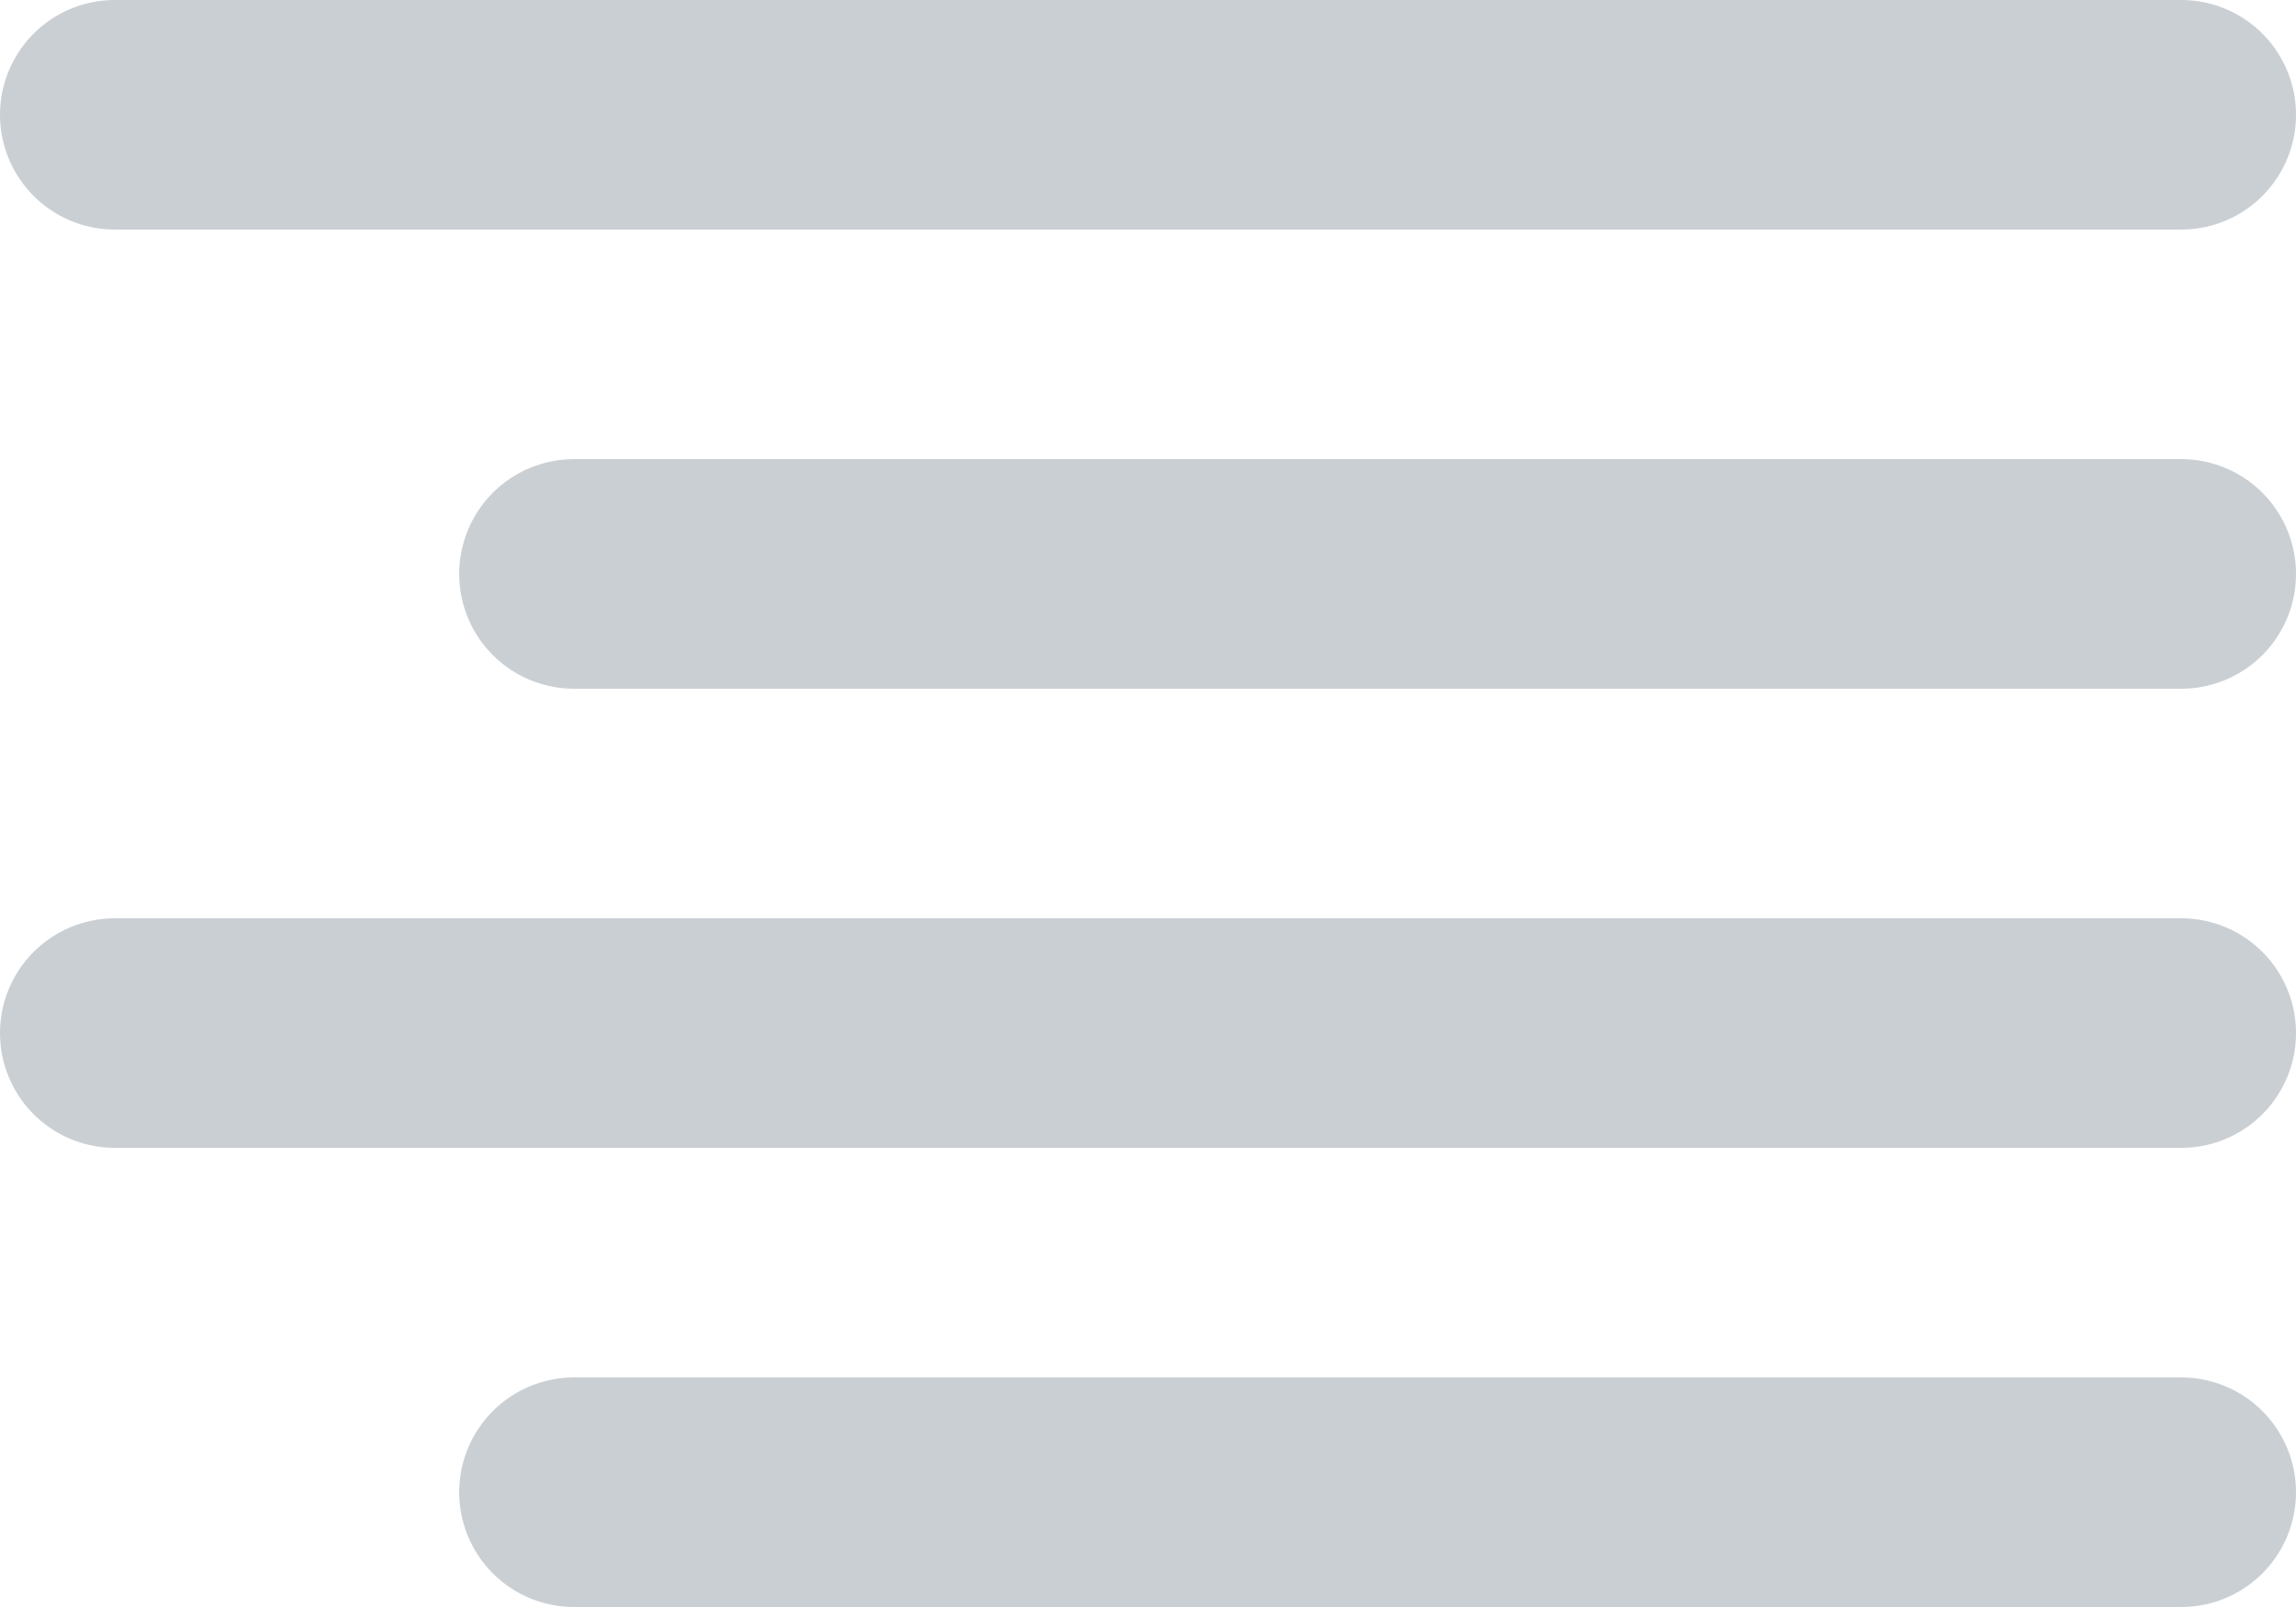
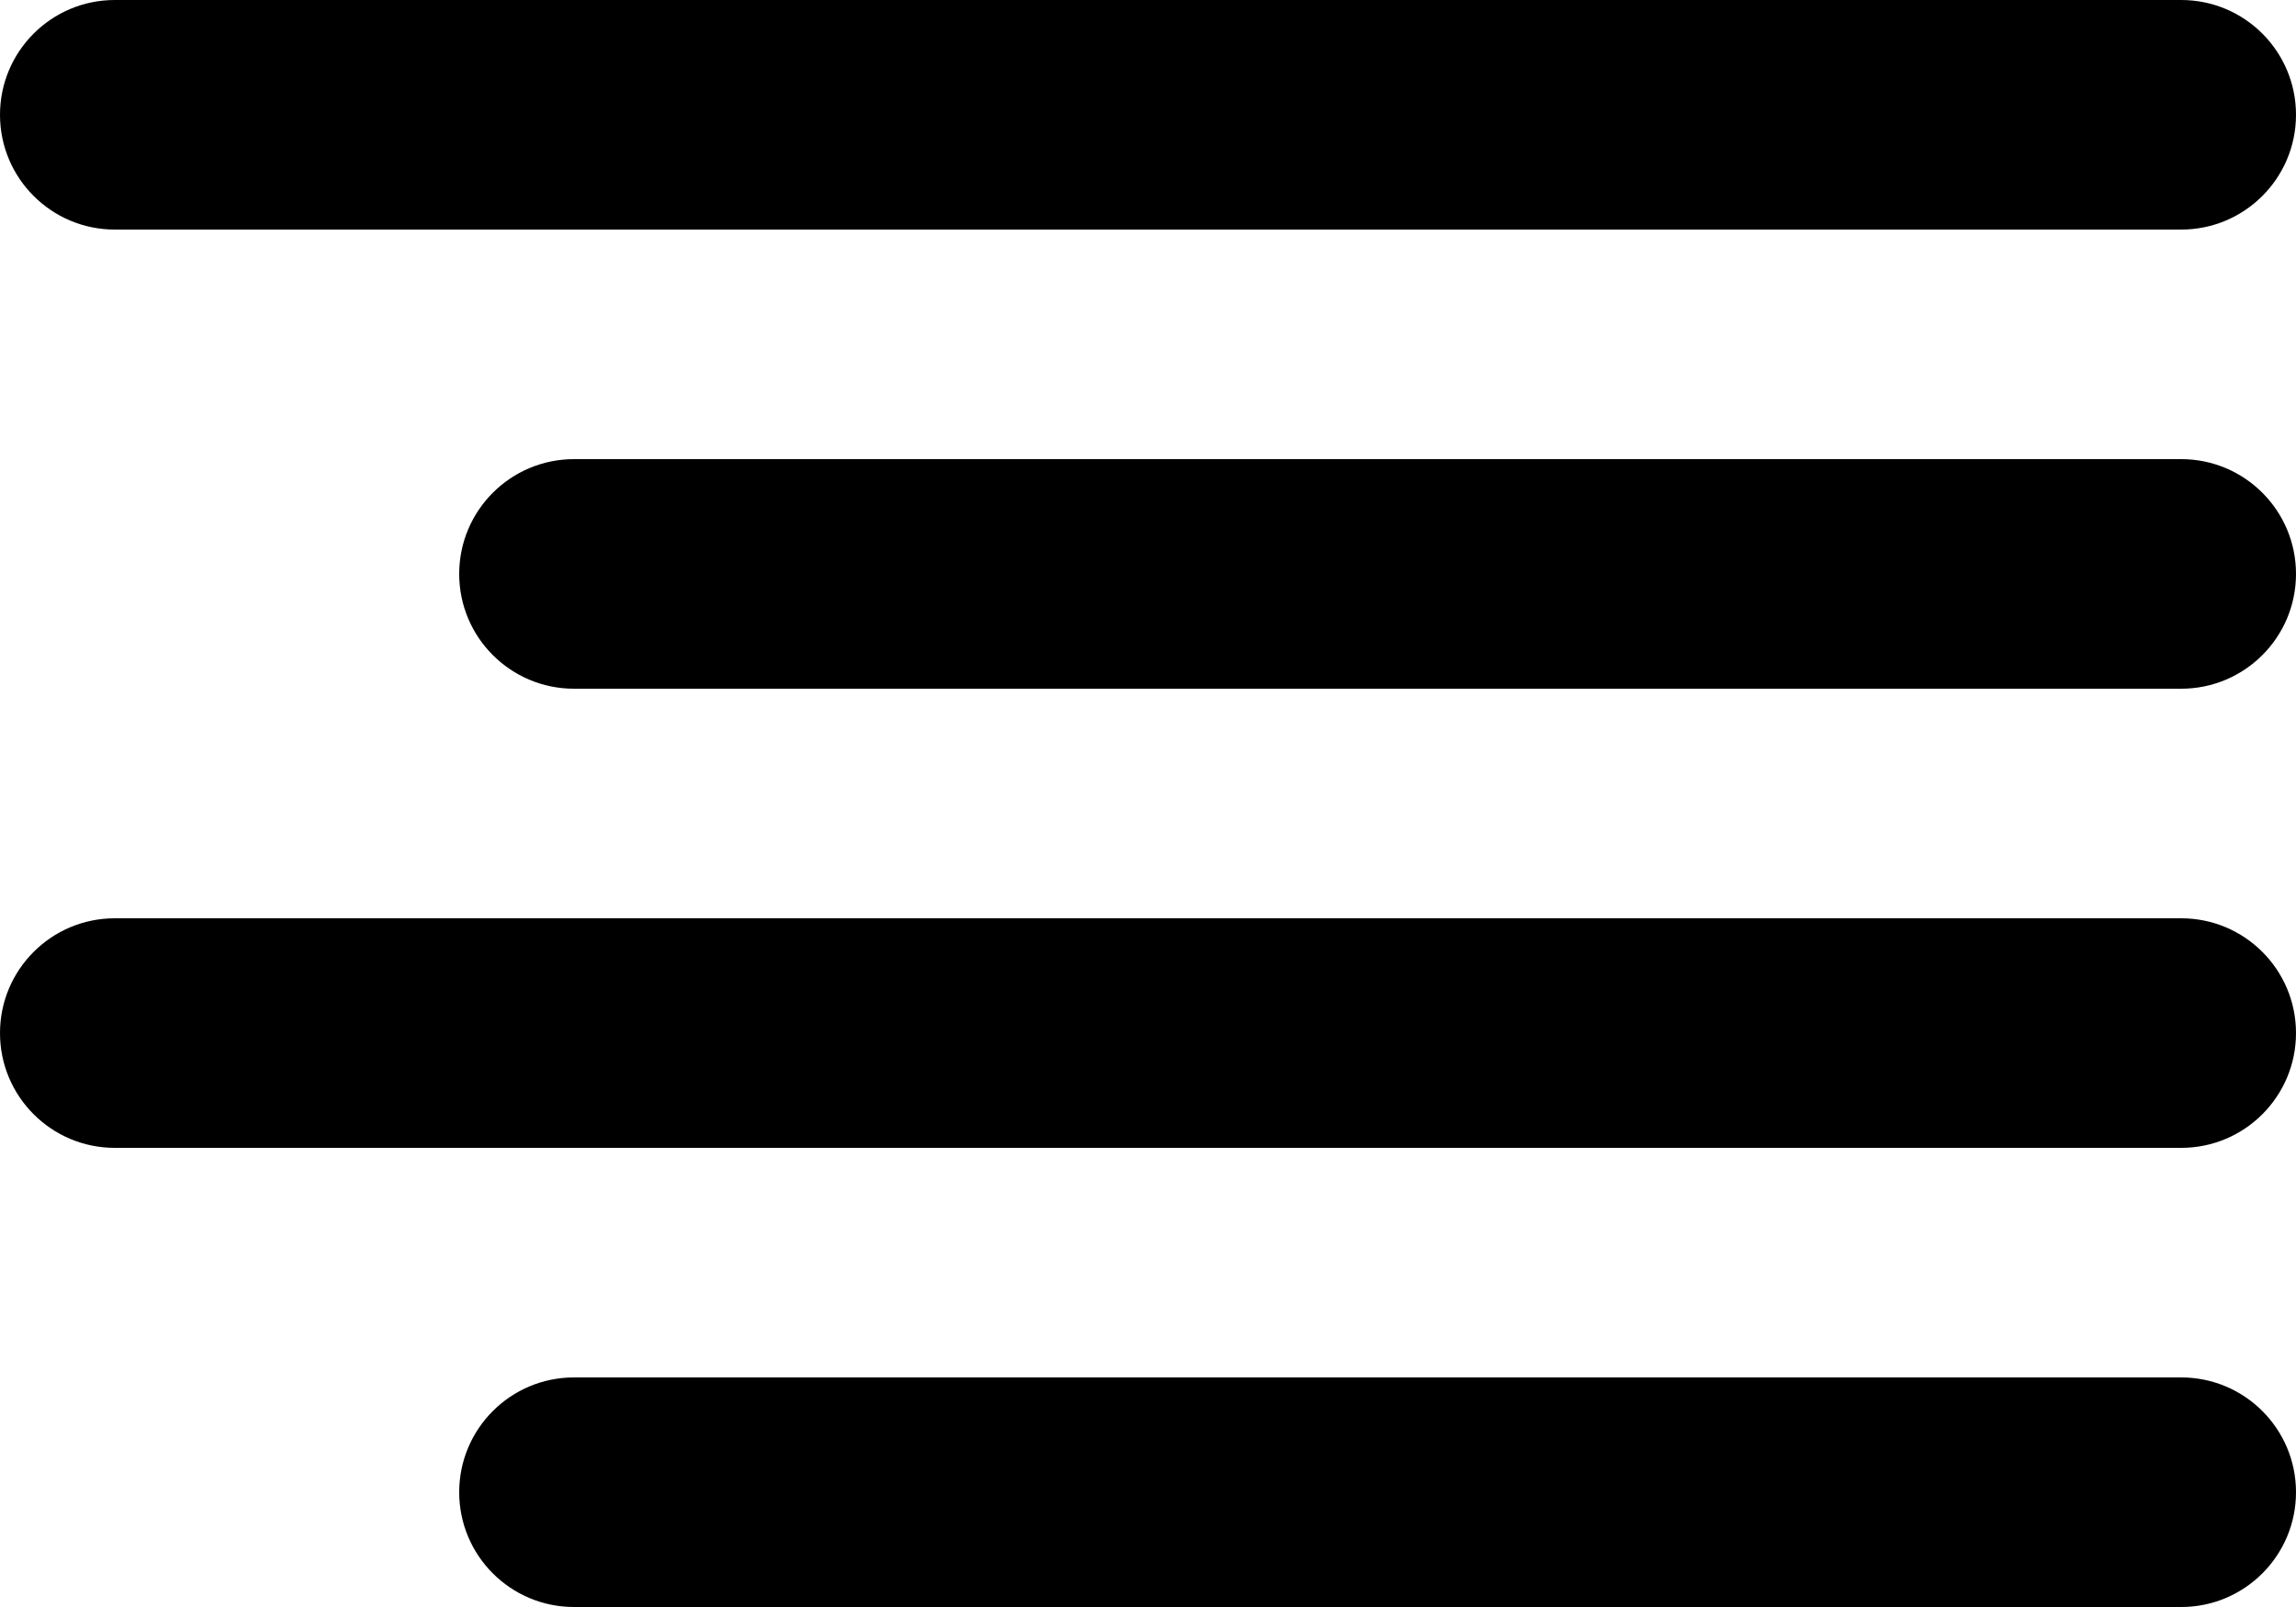
<svg xmlns="http://www.w3.org/2000/svg" width="20" height="14" viewBox="0 0 20 14">
-   <g id="align-right" transform="translate(1 1)">
-     <line id="Line_993" data-name="Line 993" x1="14" transform="translate(4 4)" stroke="#cacfd4" stroke-linecap="round" stroke-linejoin="round" stroke-width="2" />
-     <line id="Line_994" data-name="Line 994" x1="18" stroke="#cacfd4" stroke-linecap="round" stroke-linejoin="round" stroke-width="2" />
-     <line id="Line_995" data-name="Line 995" x1="18" transform="translate(0 8)" stroke="#cacfd4" stroke-linecap="round" stroke-linejoin="round" stroke-width="2" />
-     <line id="Line_996" data-name="Line 996" x1="14" transform="translate(4 12)" stroke="#cacfd4" stroke-linecap="round" stroke-linejoin="round" stroke-width="2" />
+   <g id="Group_11123" data-name="Group 11123" transform="translate(-536 3215)">
+     <g id="Rectangle_11649" data-name="Rectangle 11649" transform="translate(536 -3215)" stroke-width="1">
+       <rect width="20" height="2" rx="1" />
+       <rect x="0.5" y="0.5" width="19" height="1" rx="0.5" />
+     </g>
+     <g id="Rectangle_11650" data-name="Rectangle 11650" transform="translate(540 -3211)" stroke-width="1">
+       <rect width="16" height="2" rx="1" />
+       <rect x="0.5" y="0.5" width="15" height="1" rx="0.5" />
+     </g>
+     <g id="Rectangle_11651" data-name="Rectangle 11651" transform="translate(536 -3207)" stroke-width="1">
+       <rect width="20" height="2" rx="1" />
+       <rect x="0.5" y="0.5" width="19" height="1" rx="0.5" />
+     </g>
+     <g id="Rectangle_11652" data-name="Rectangle 11652" transform="translate(540 -3203)" stroke-width="1">
+       <rect width="16" height="2" rx="1" />
+       <rect x="0.5" y="0.5" width="15" height="1" rx="0.5" />
+     </g>
  </g>
</svg>
